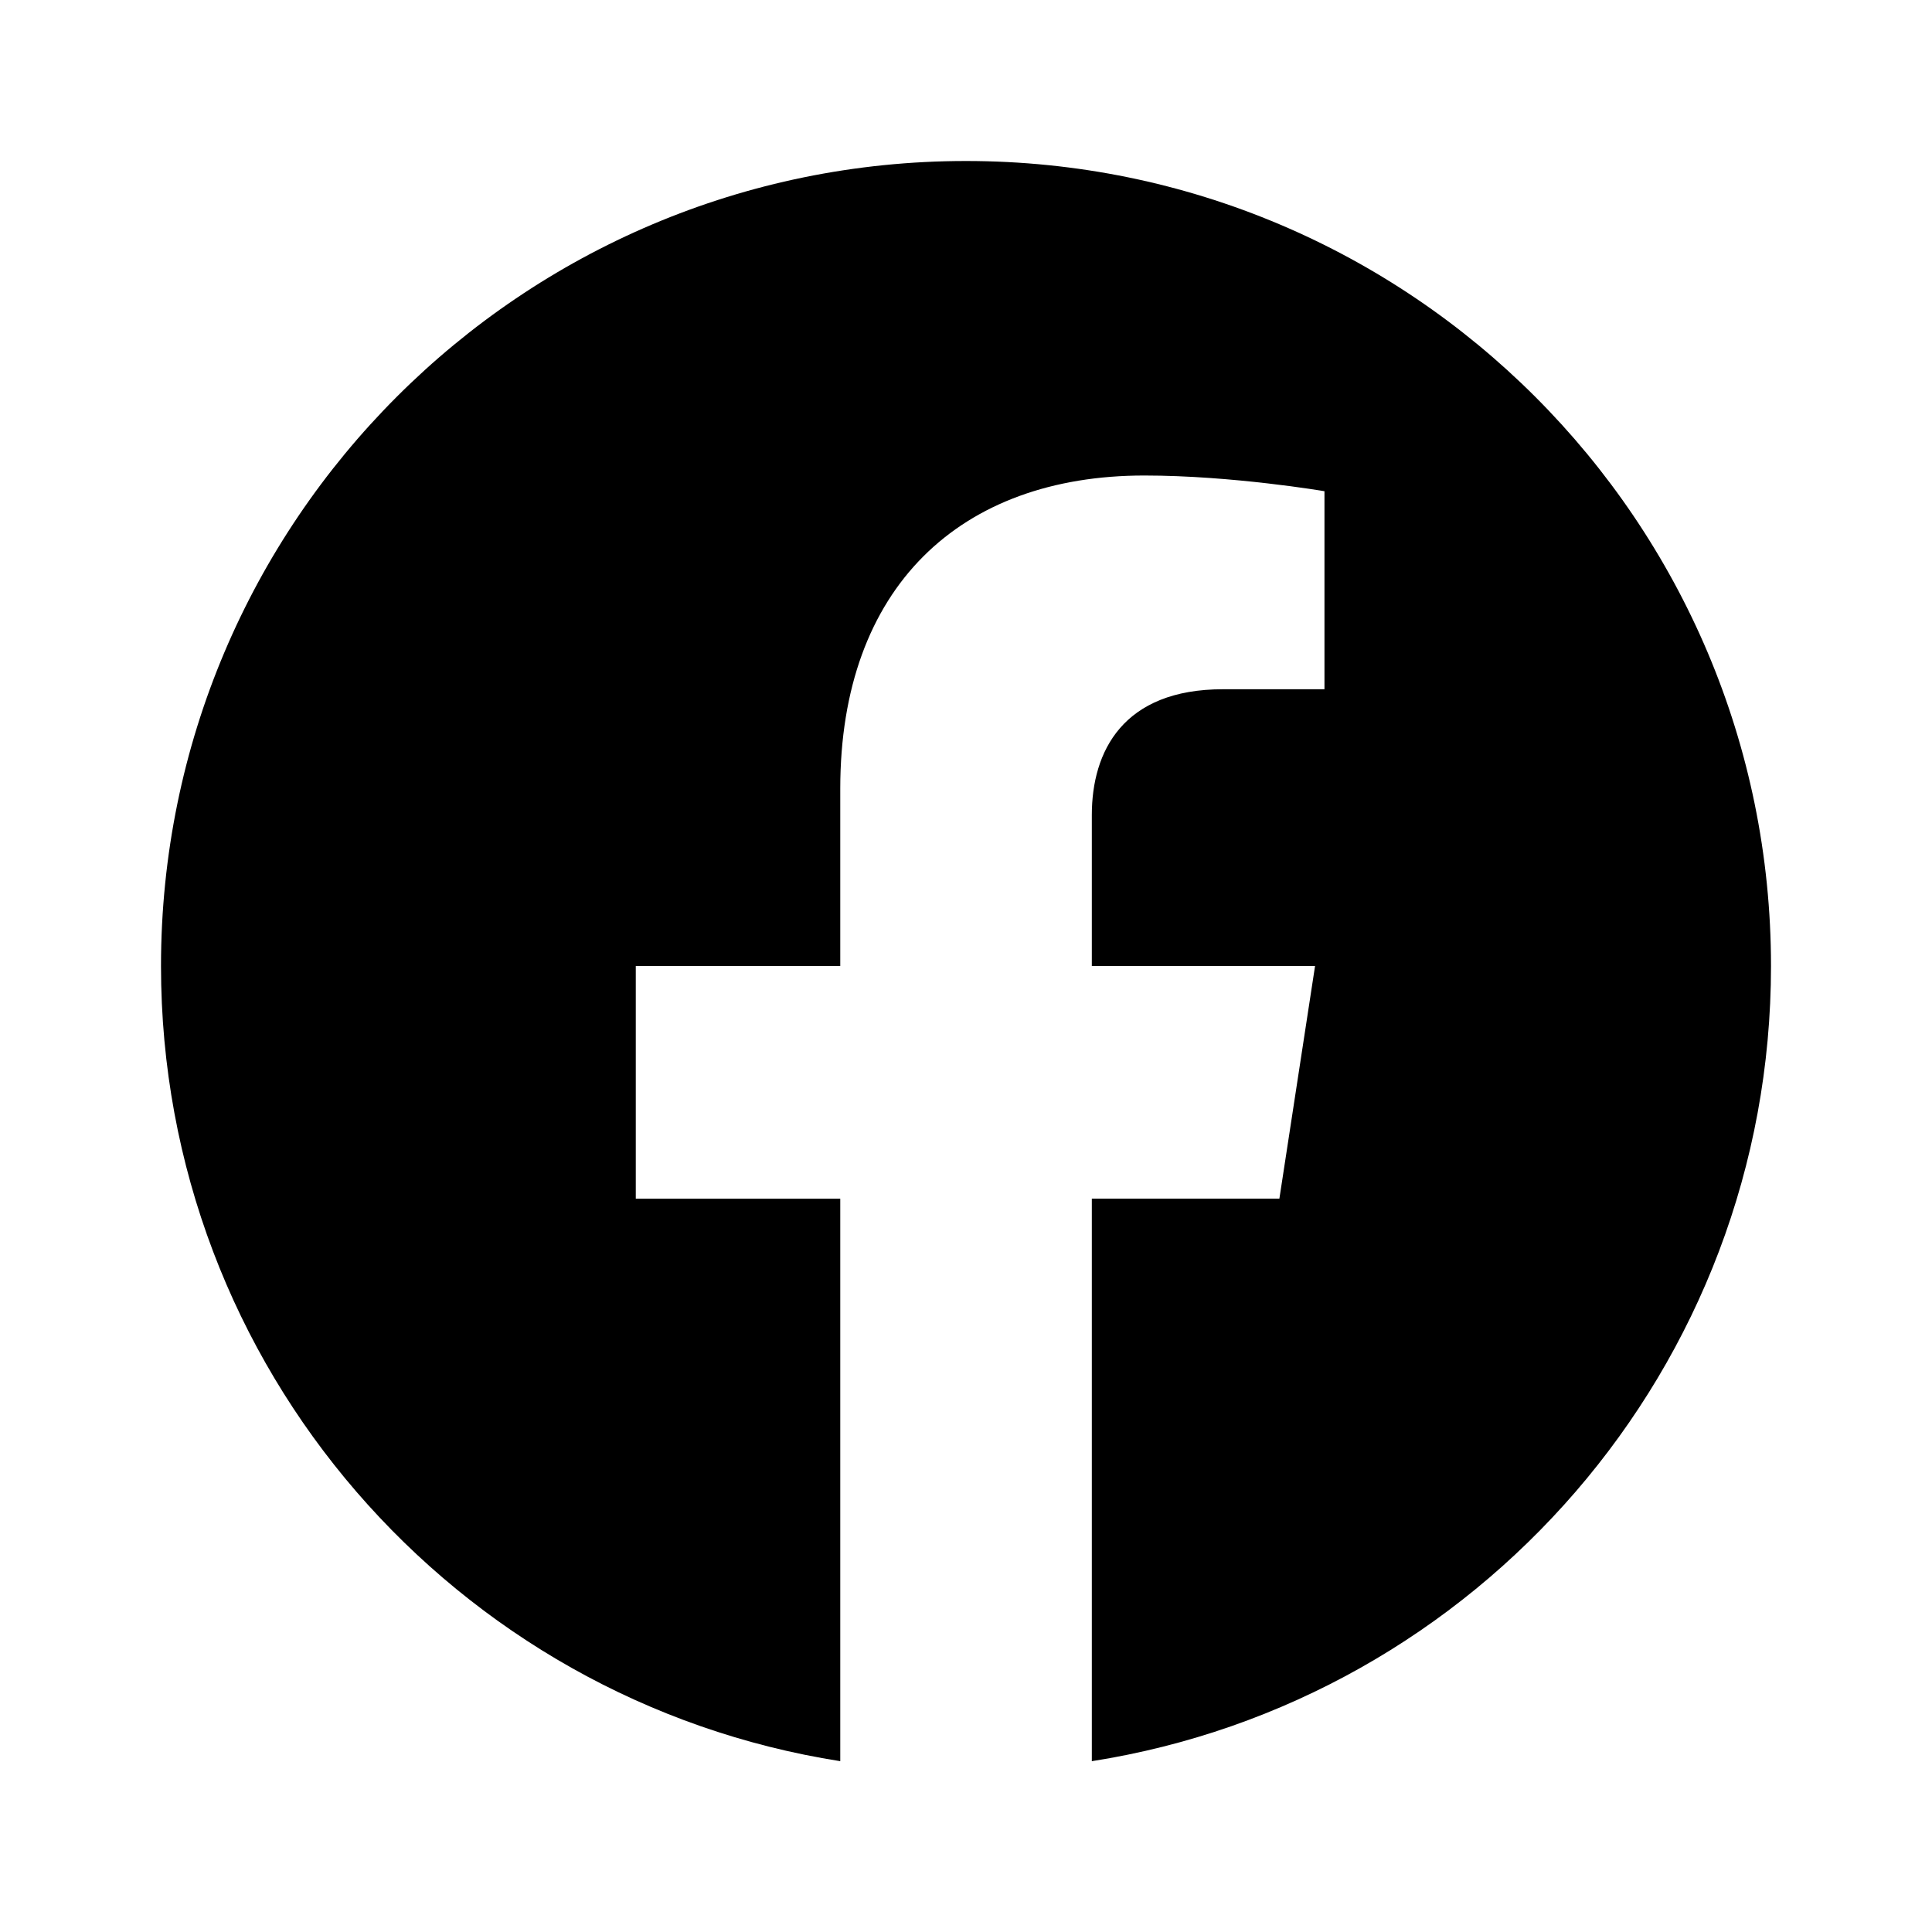
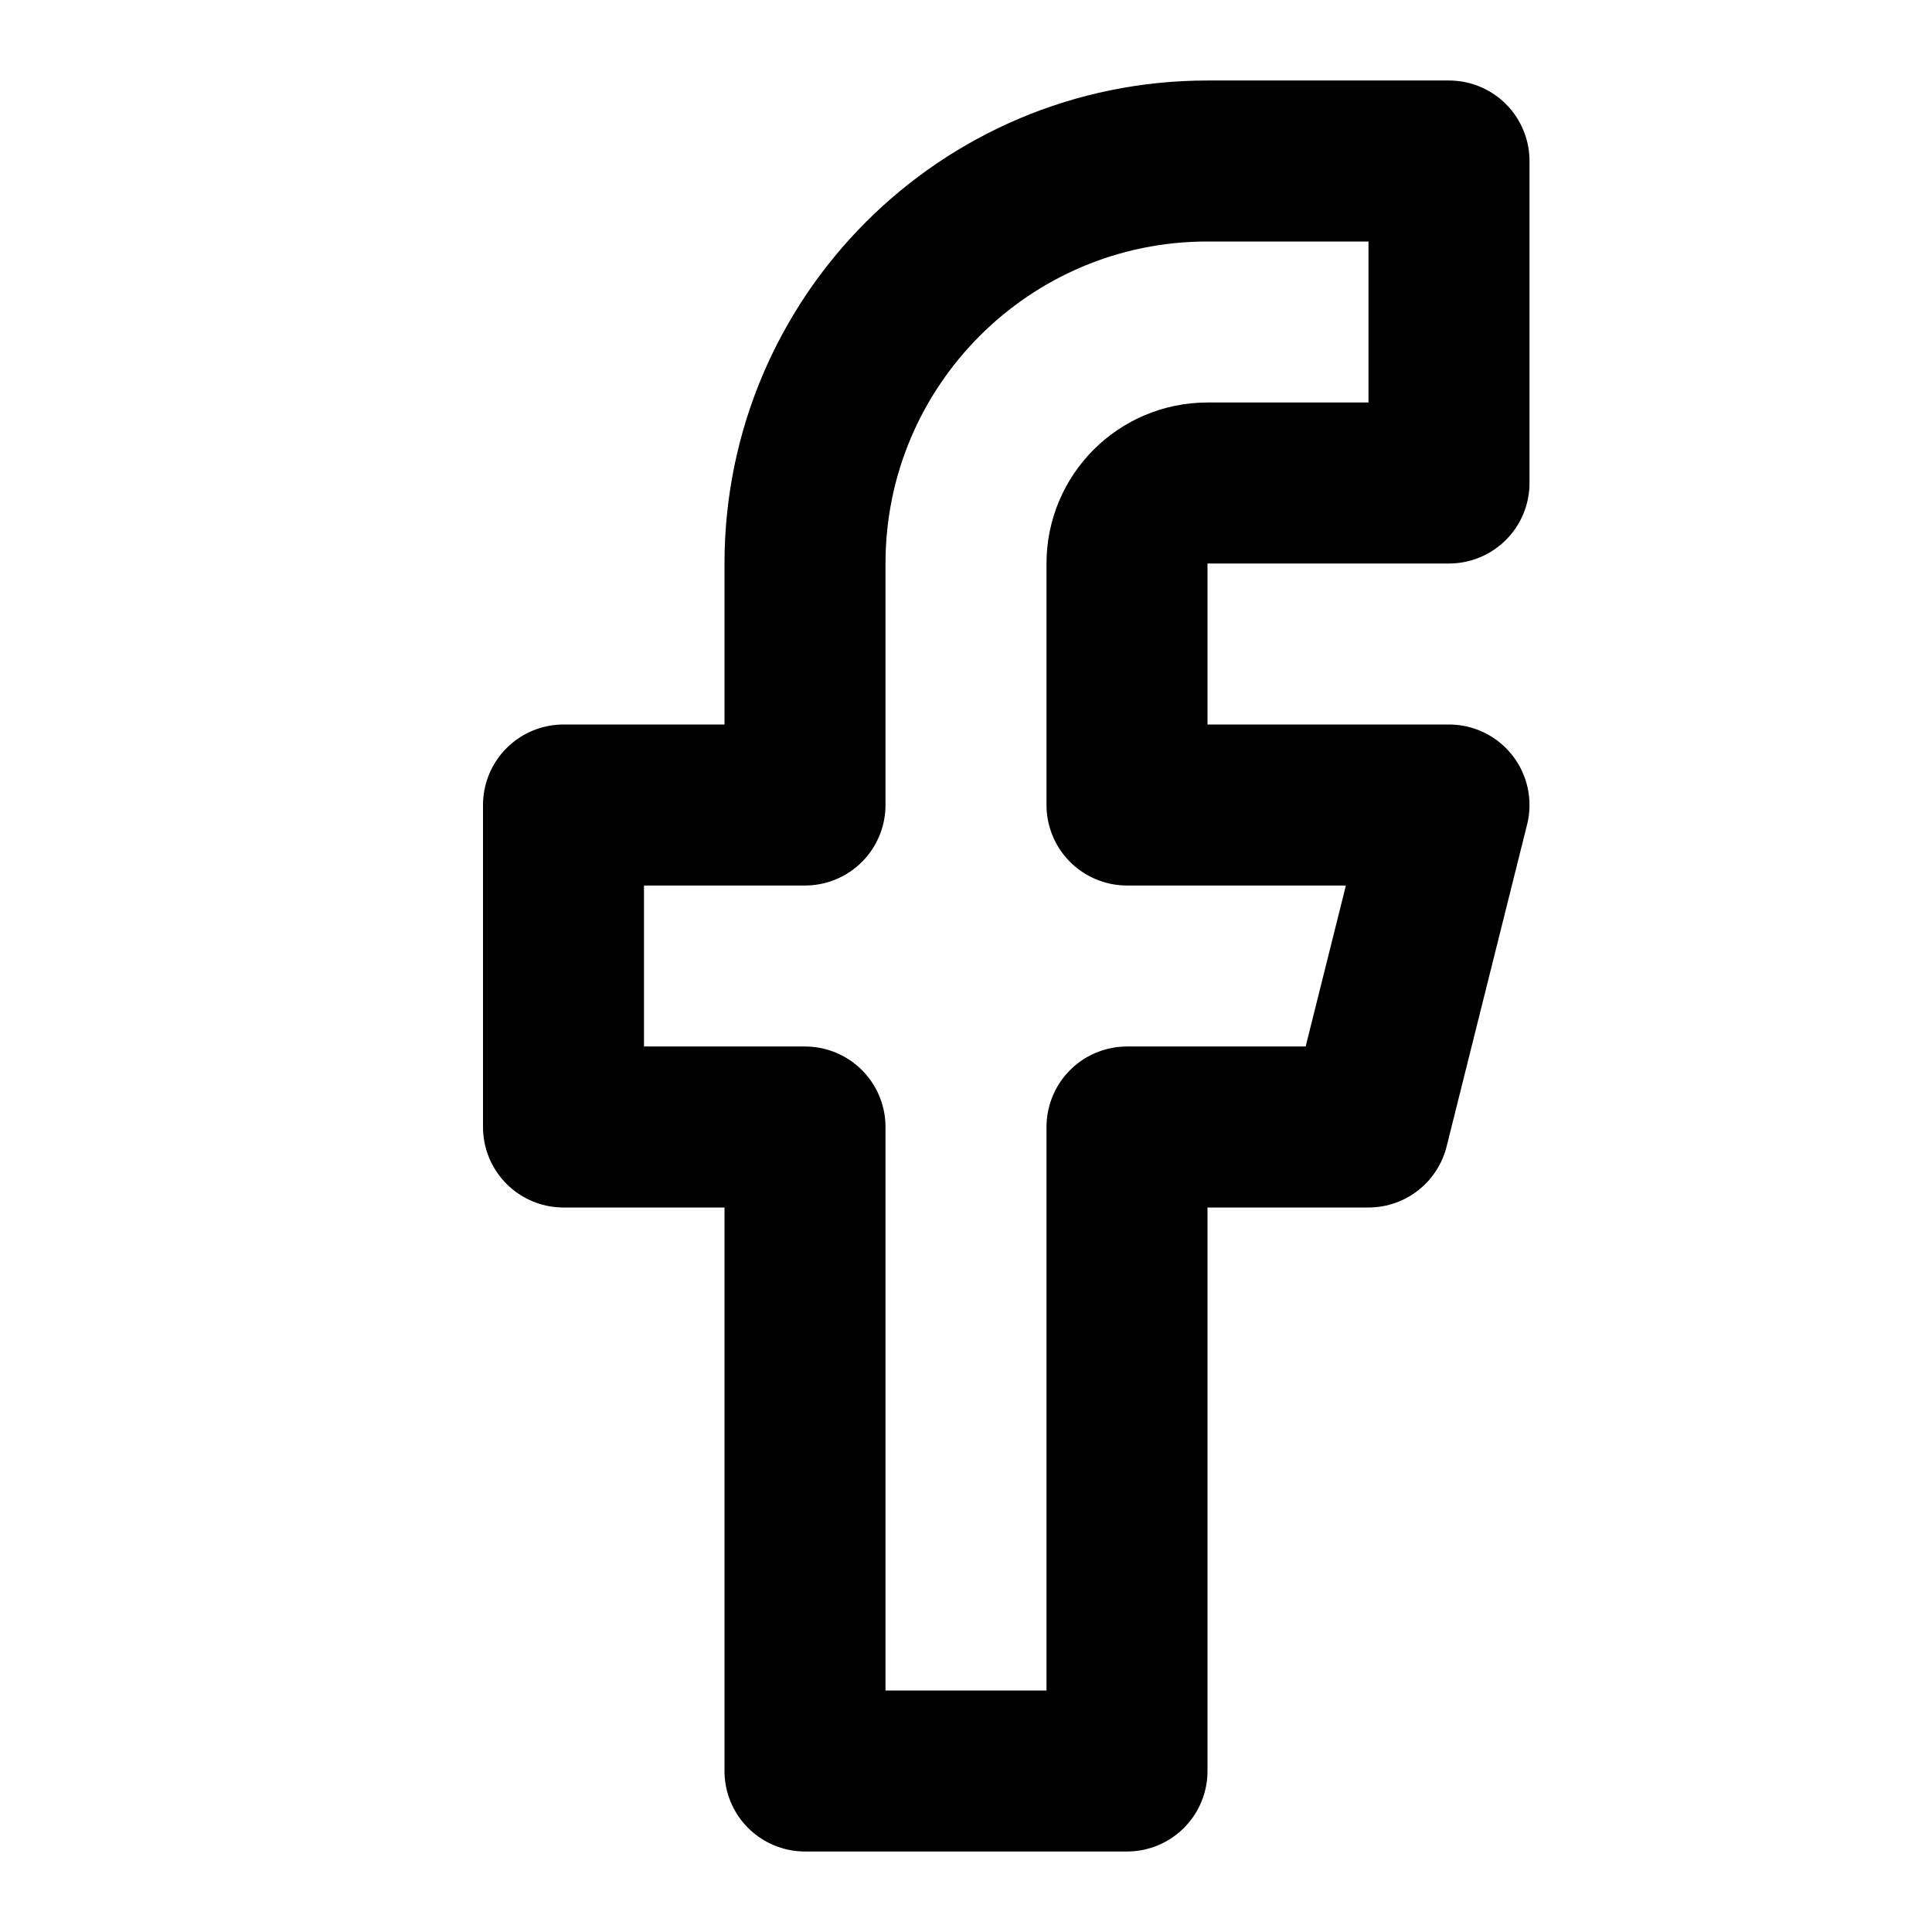
- <svg xmlns="http://www.w3.org/2000/svg" width="24" height="24" viewBox="0 0 24 24" fill="currentColor">
-   <path d="M22 12c0-5.523-4.477-10-10-10S2 6.477 2 12c0 4.991 3.657 9.128 8.438 9.878v-6.987h-2.54V12h2.54V9.797c0-2.506 1.492-3.89 3.777-3.89 1.094 0 2.238.195 2.238.195v2.46h-1.26c-1.243 0-1.63.771-1.63 1.563V12h2.773l-.443 2.89h-2.33v6.988C18.343 21.128 22 16.991 22 12z" />
+ <svg xmlns="http://www.w3.org/2000/svg" width="24" height="24" viewBox="0 0 24 24" fill="none" stroke="currentColor" stroke-width="2" stroke-linecap="round" stroke-linejoin="round" class="lucide lucide-facebook-icon lucide-facebook">
+   <path d="M18 2h-3a5 5 0 0 0-5 5v3H7v4h3v8h4v-8h3l1-4h-4V7a1 1 0 0 1 1-1h3z" />
</svg>
